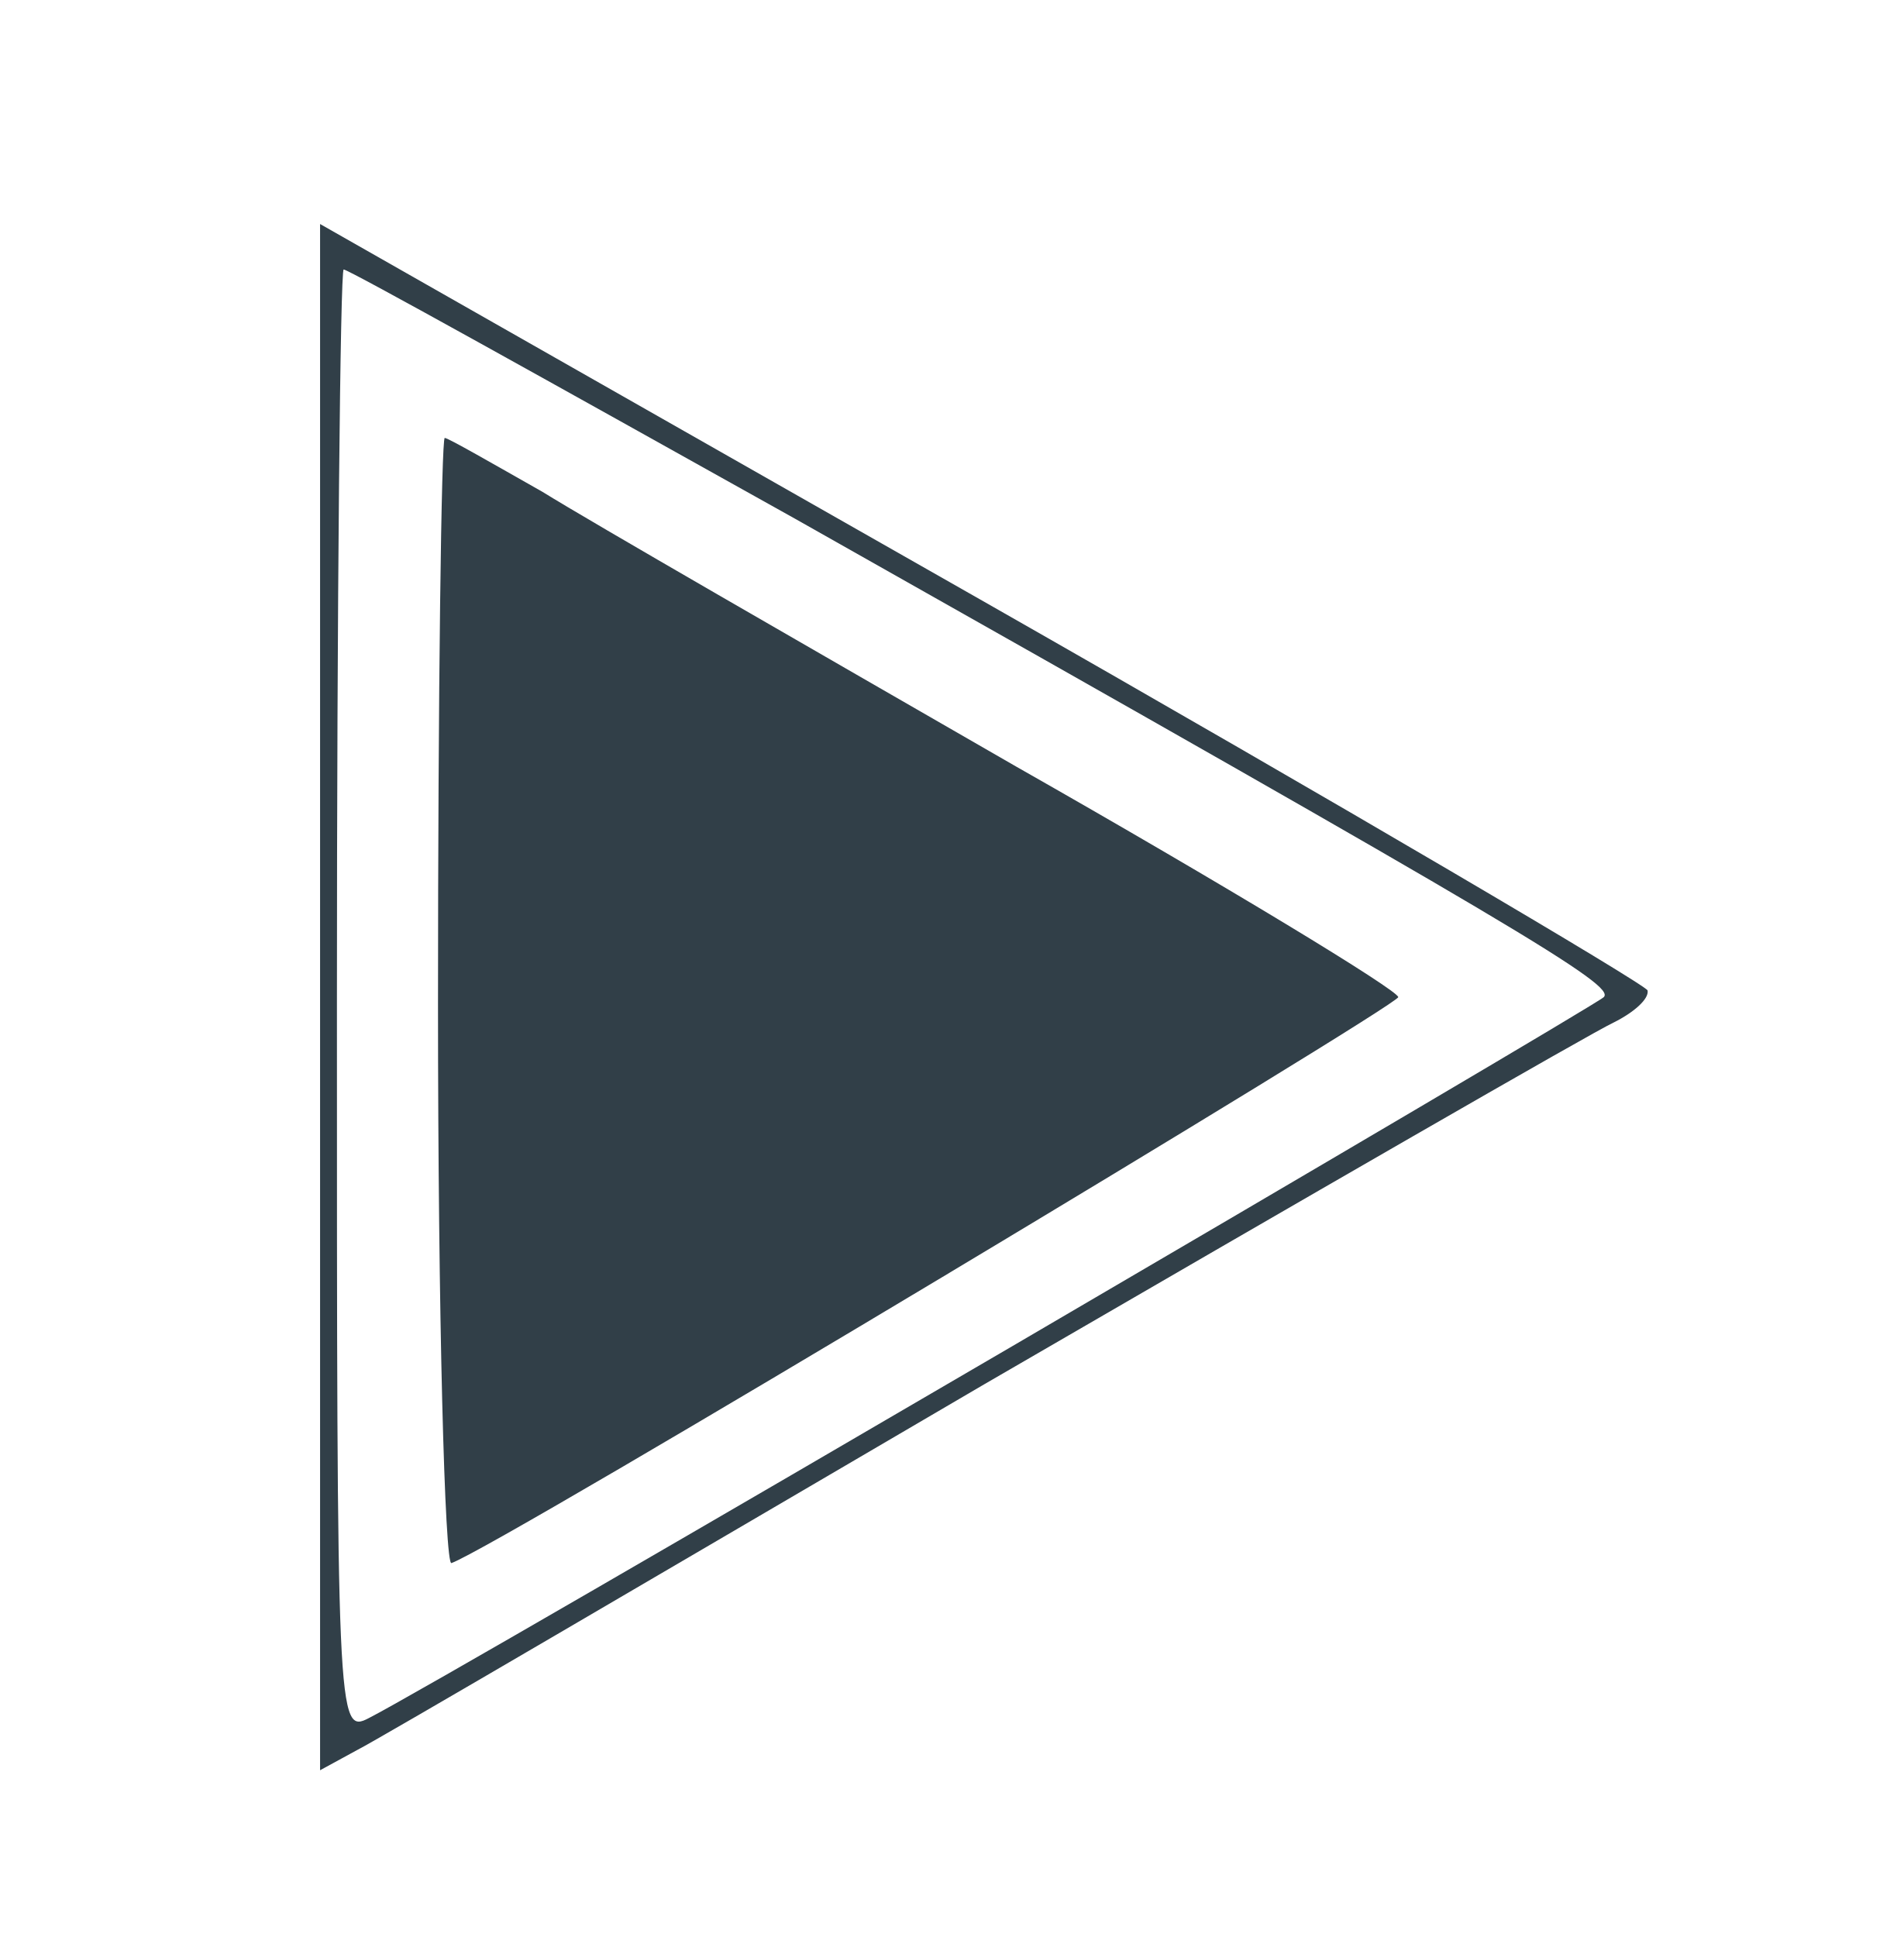
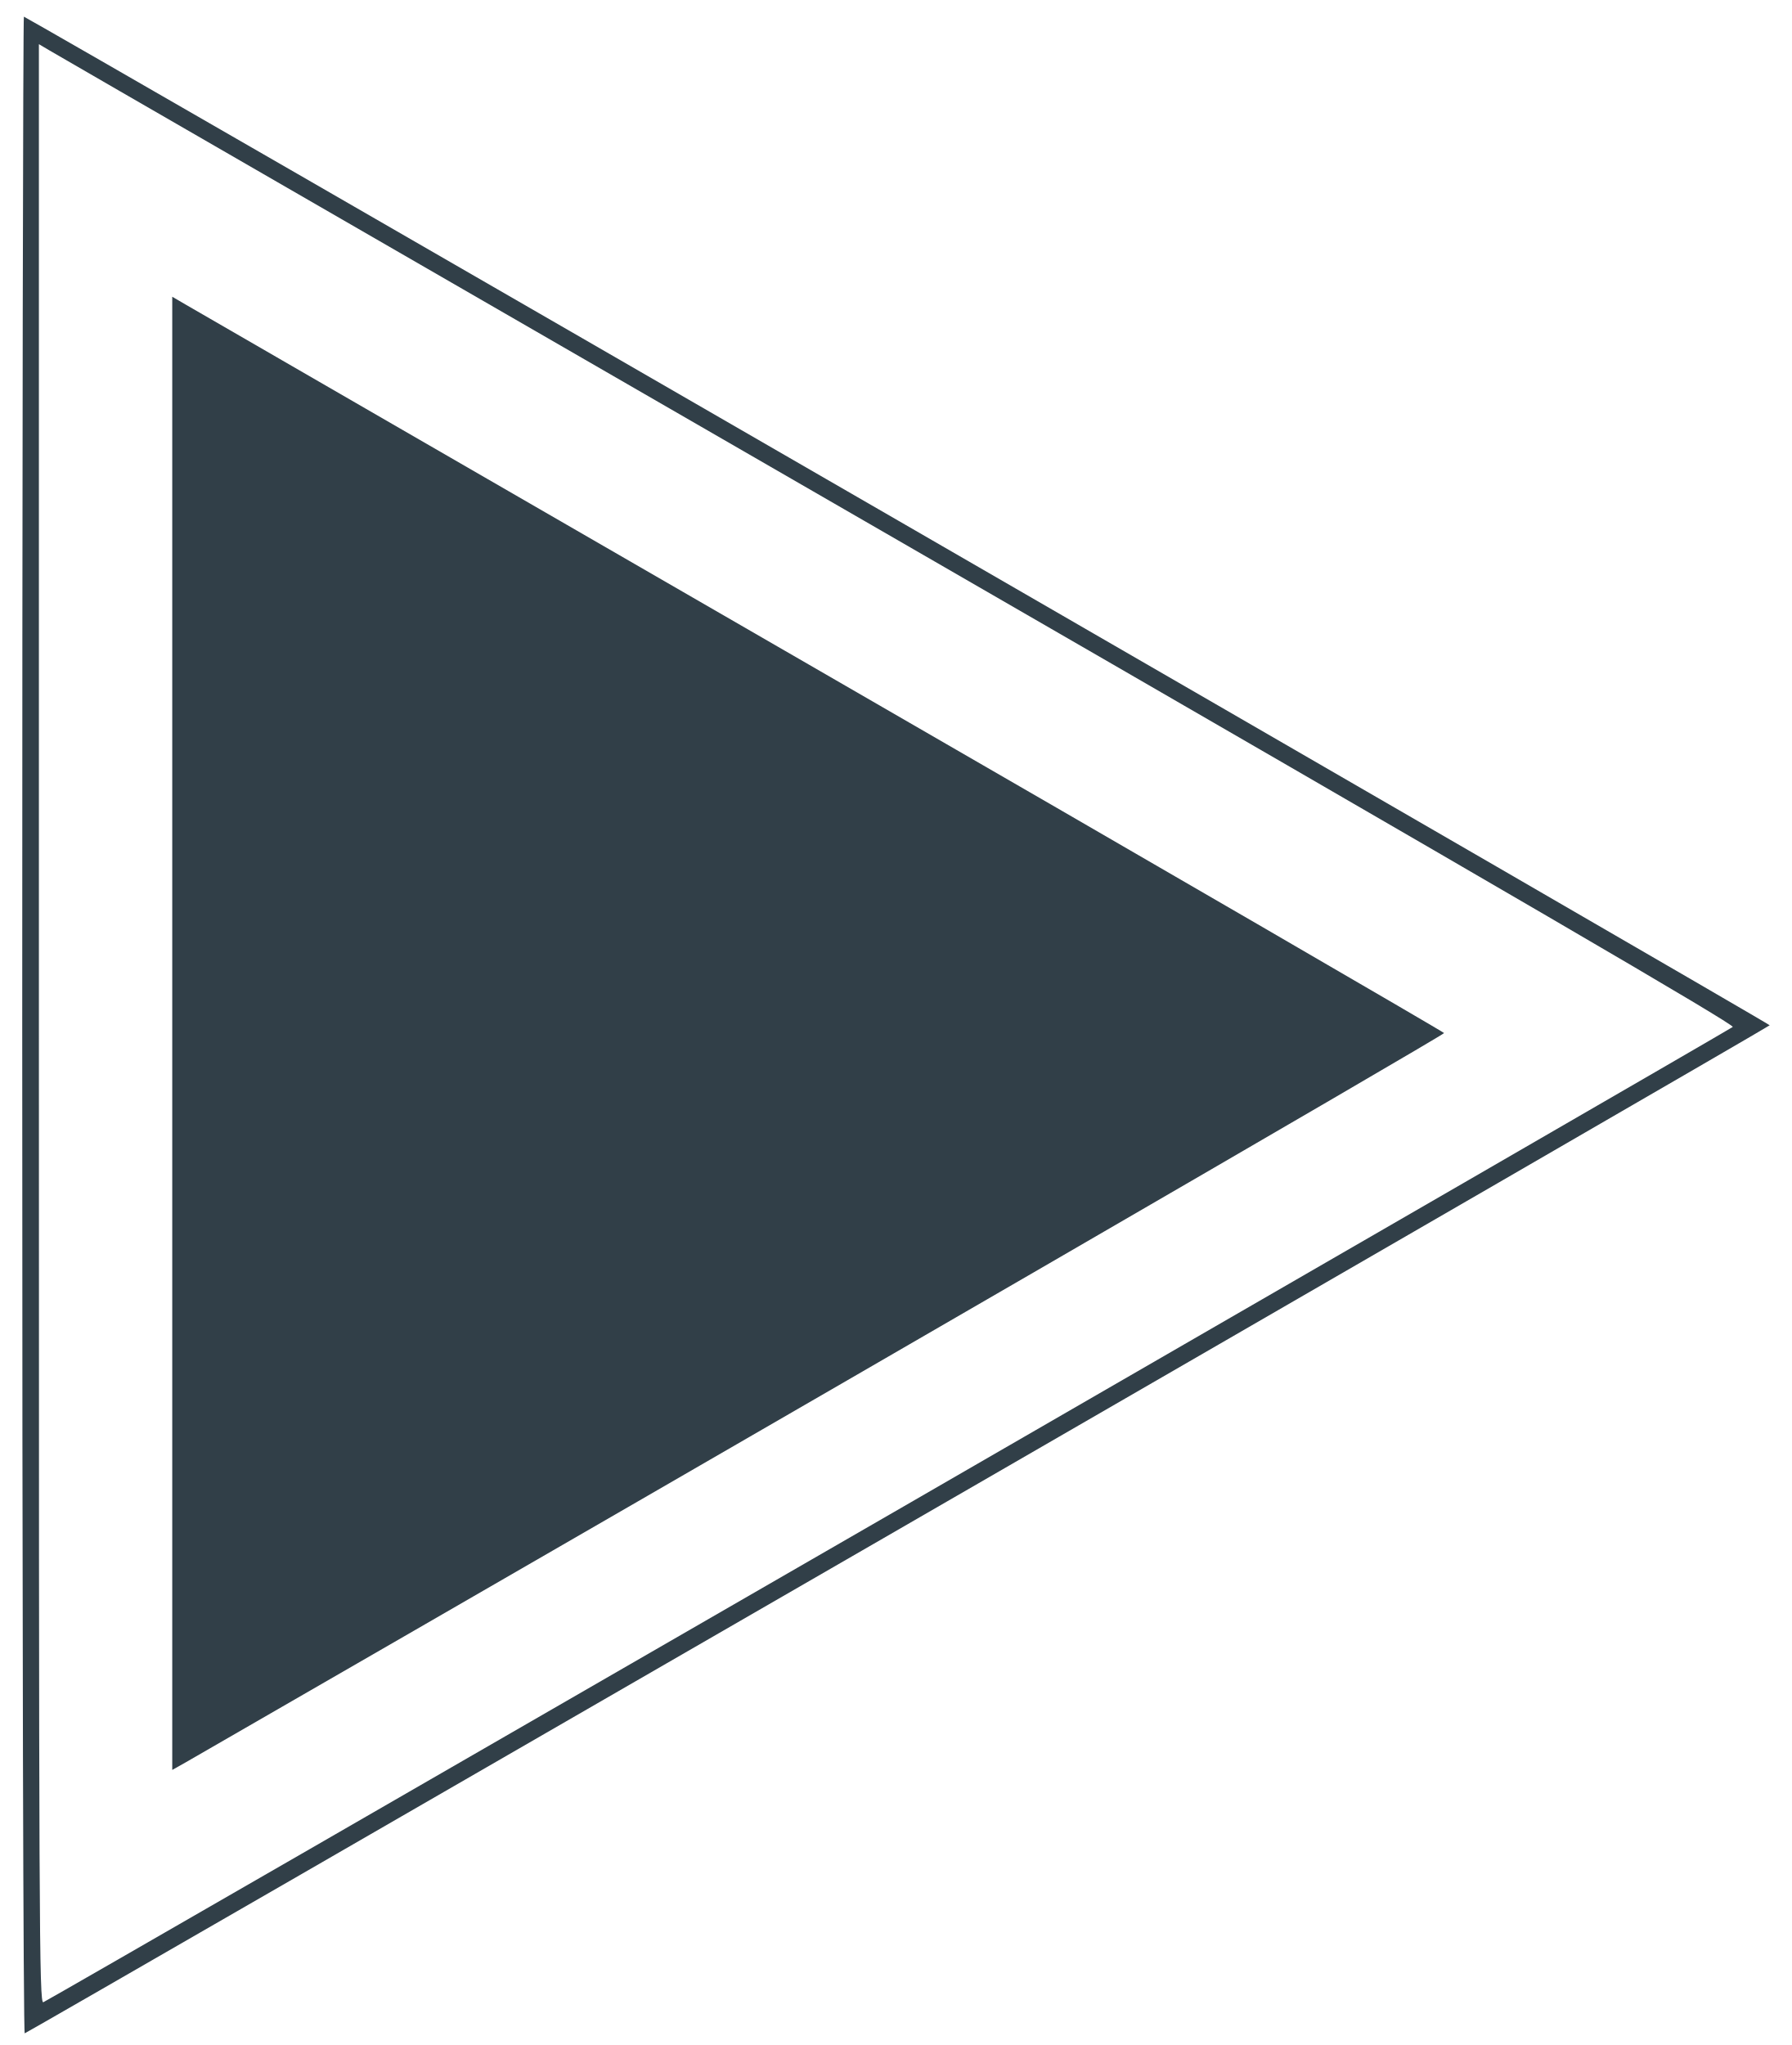
- <svg xmlns="http://www.w3.org/2000/svg" version="1.0" width="113pt" height="115pt" viewBox="0 0 113 115" preserveAspectRatio="xMidYMid meet">
-   <g transform="translate(0,115) scale(0.1,-0.1)" fill="#313F48" stroke="none">
-     <path d="M190 558 l0 -459 22 12 c12 6 179 104 372 217 193 112 361 209 374 215 12 6 21 14 20 19 -2 4 -180 109 -396 232 l-392 223 0 -459z m282 284 c434 -245 487 -277 480 -284 -6 -6 -686 -404 -733 -428 -19 -10 -19 -2 -19 425 0 239 2 435 4 435 3 0 123 -67 268 -148z" />
-     <path d="M260 554 c0 -185 4 -334 8 -332 28 10 562 331 562 336 0 4 -102 66 -227 137 -125 72 -252 145 -281 163 -30 17 -56 32 -58 32 -2 0 -4 -151 -4 -336z" />
+ <svg xmlns="http://www.w3.org/2000/svg" version="1.0" width="645pt" height="736pt" viewBox="0 0 645 736" preserveAspectRatio="xMidYMid meet">
+   <g transform="translate(0,736) scale(0.1,-0.1)" fill="#313F48" stroke="none">
+     <path d="M80 3669 c0 -2165 4 -3629 9 -3627 21 8 6281 3623 6281 3628 0 6 -6275 3630 -6284 3630 -3 0 -6 -1634 -6 -3631z m3153 1746 c2223 -1283 3012 -1743 3004 -1751 -14 -12 -6056 -3500 -6081 -3510 -15 -6 -16 256 -16 3520 l0 3527 39 -23 c21 -13 1396 -806 3054 -1763z" />
+     <path d="M620 3641 l0 -2651 48 27 c2185 1259 4532 2619 4530 2625 -2 4 -1011 590 -2243 1301 -1232 711 -2261 1306 -2287 1321 l-48 28 0 -2651z" />
  </g>
</svg>
